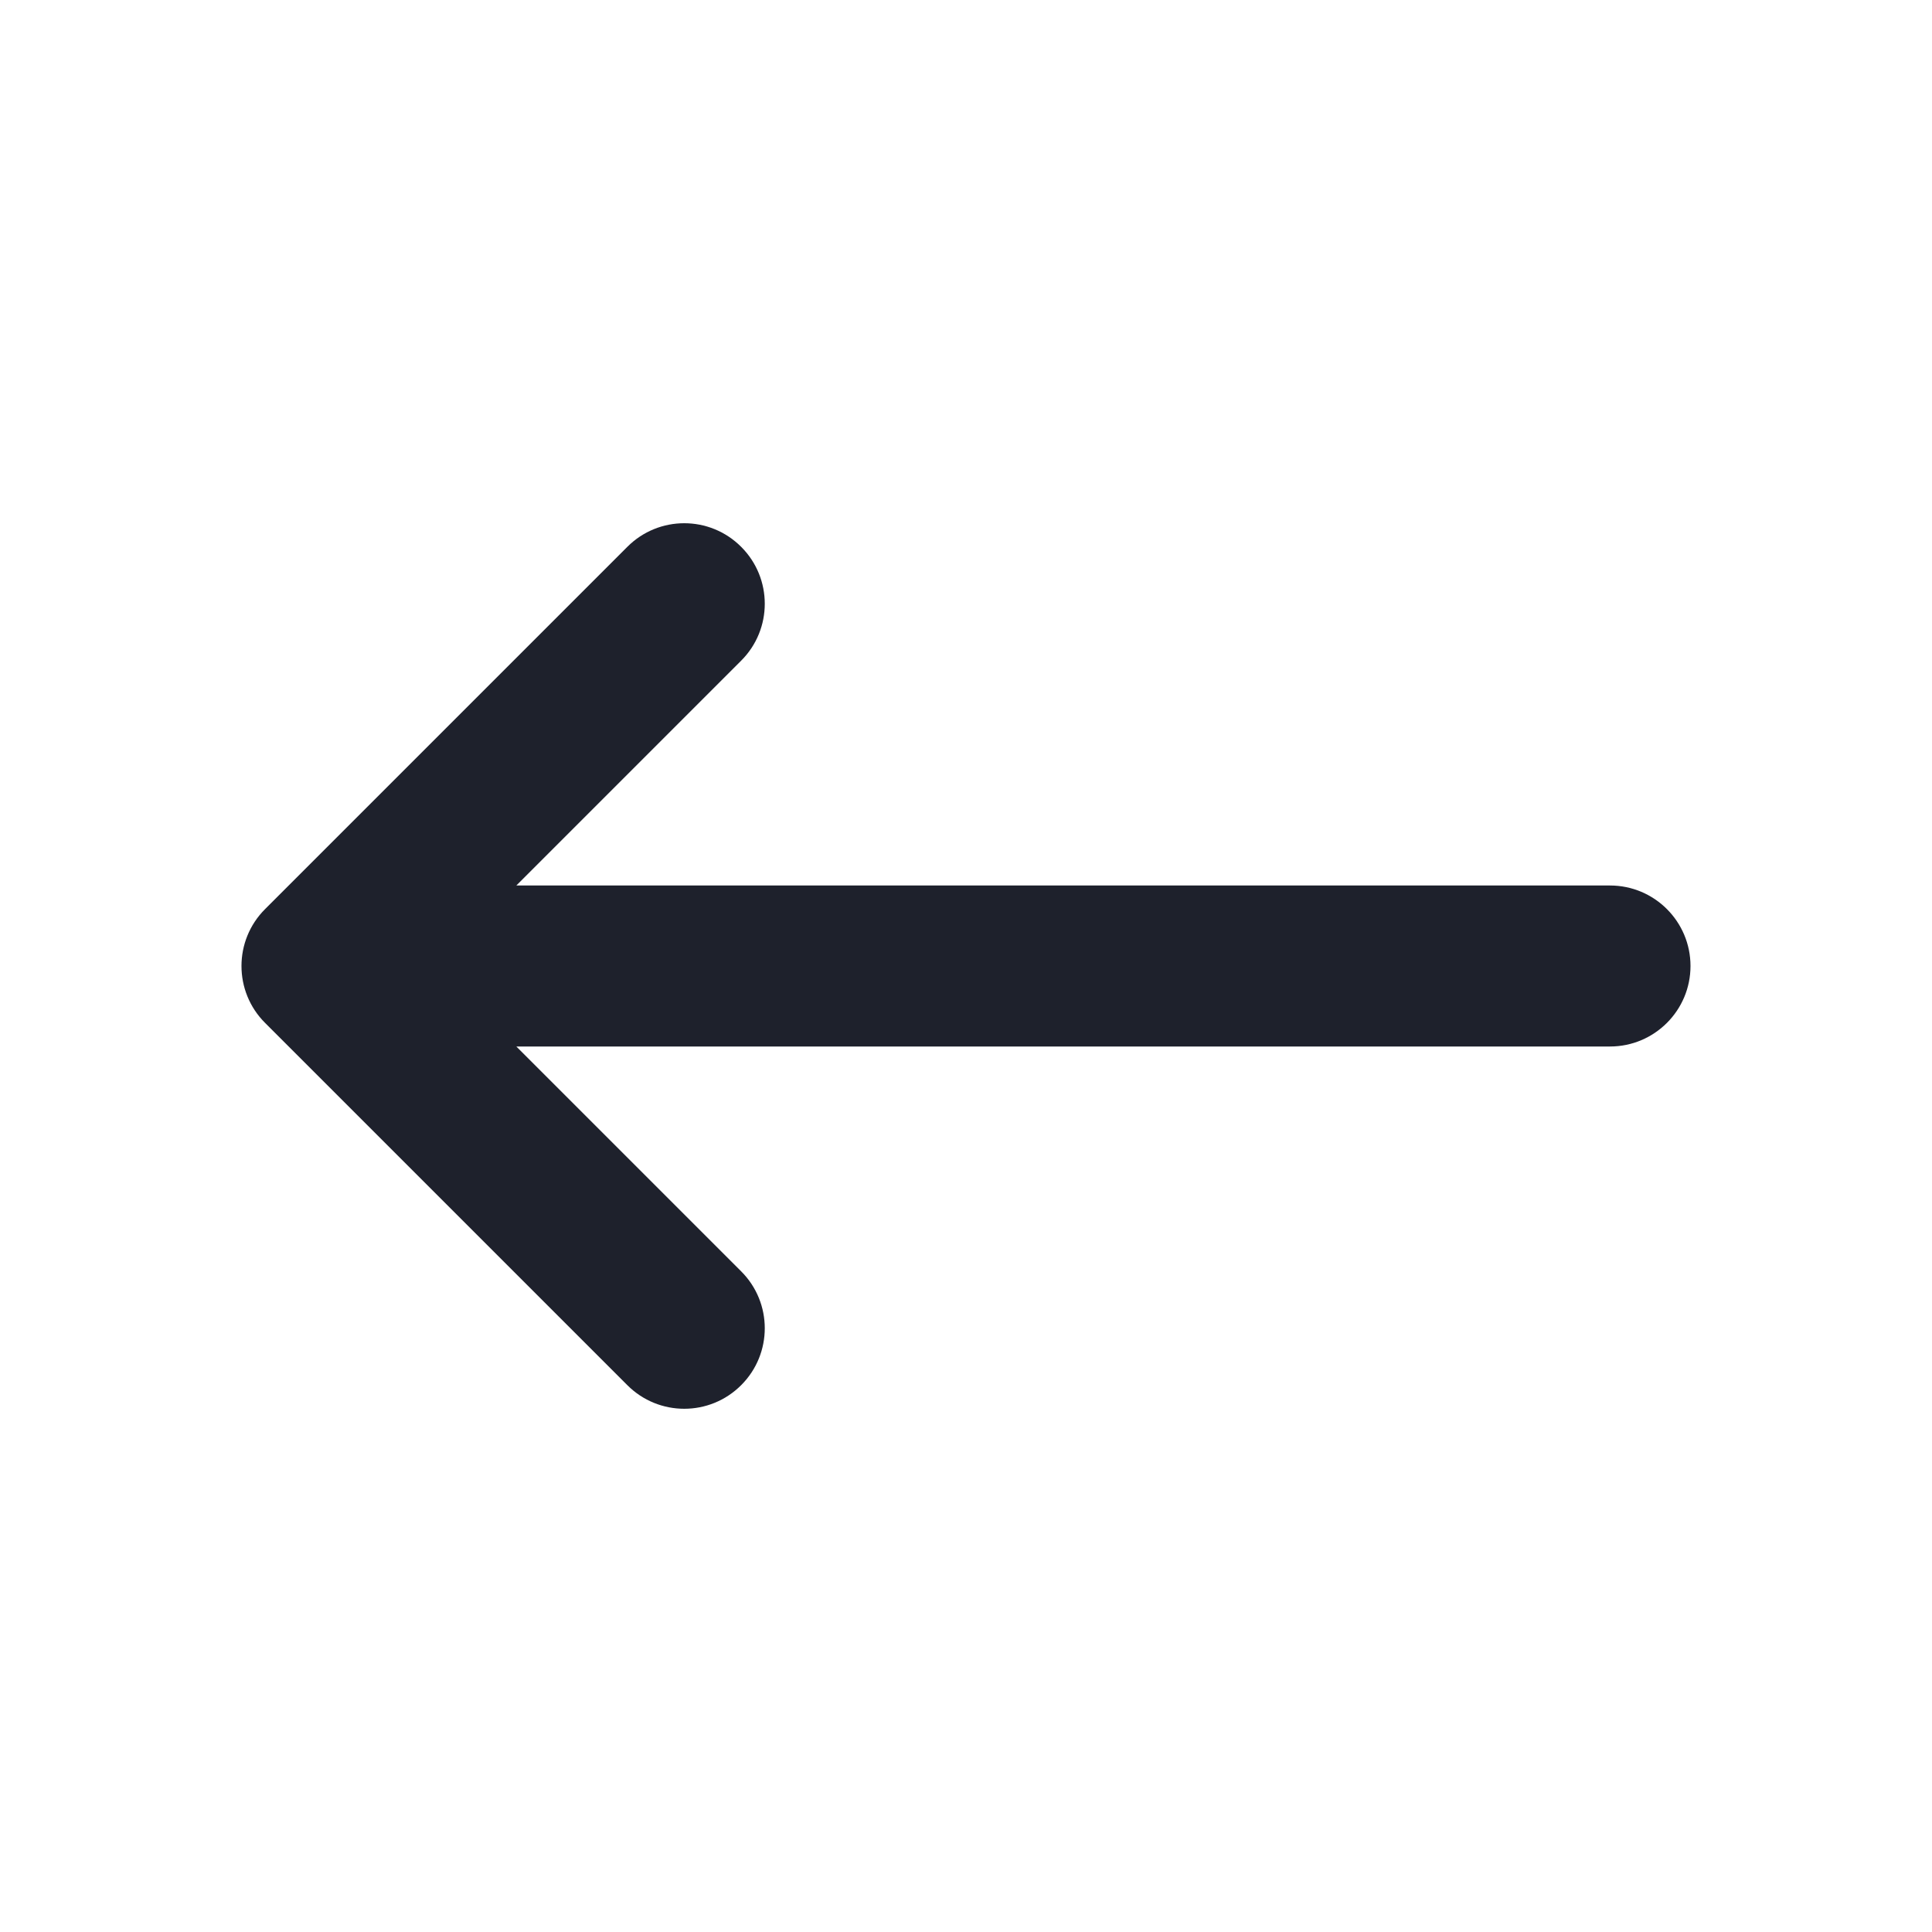
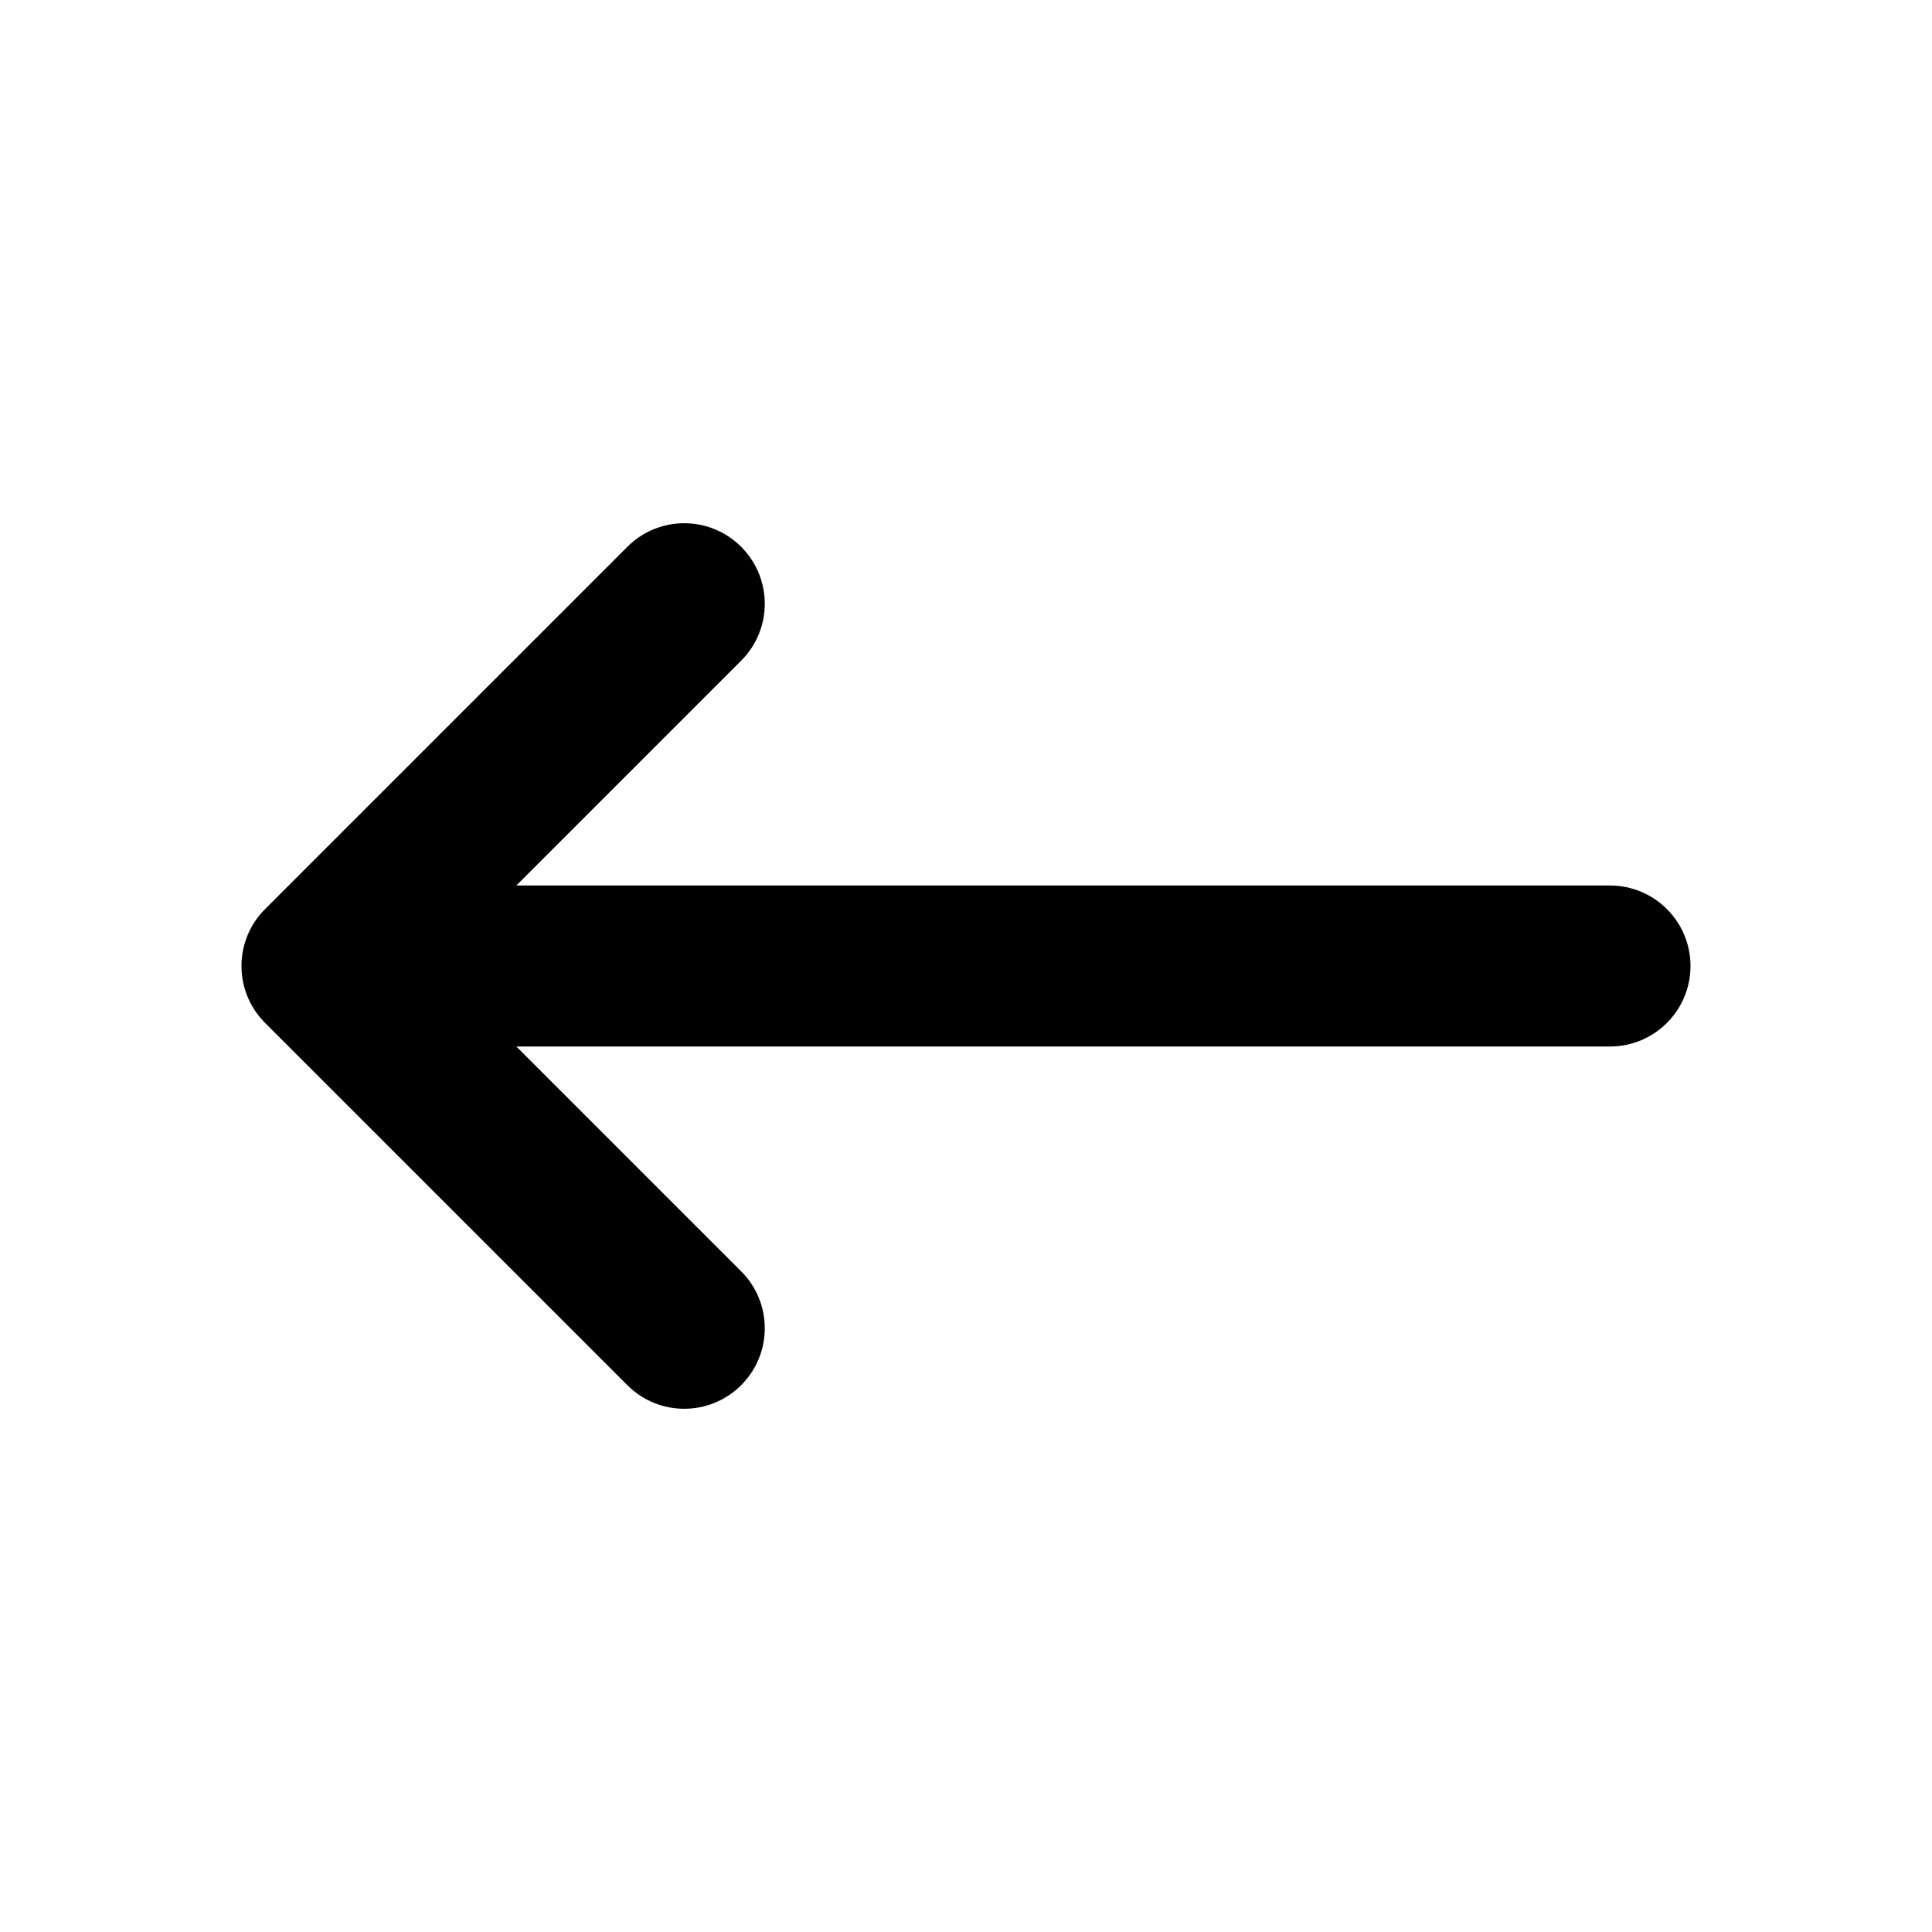
<svg xmlns="http://www.w3.org/2000/svg" width="24" height="24" viewBox="0 0 24 24" fill="none">
-   <path fill-rule="evenodd" clip-rule="evenodd" d="M9.207 17.207C8.817 17.598 8.183 17.598 7.793 17.207L3.293 12.707C2.902 12.317 2.902 11.683 3.293 11.293L7.793 6.793C8.183 6.402 8.817 6.402 9.207 6.793C9.598 7.183 9.598 7.817 9.207 8.207L6.414 11L20 11C20.552 11 21 11.448 21 12C21 12.552 20.552 13 20 13L6.414 13L9.207 15.793C9.598 16.183 9.598 16.817 9.207 17.207Z" fill="#1E212C" />
+   <path fill-rule="evenodd" clip-rule="evenodd" d="M9.207 17.207C8.817 17.598 8.183 17.598 7.793 17.207L3.293 12.707C2.902 12.317 2.902 11.683 3.293 11.293L7.793 6.793C8.183 6.402 8.817 6.402 9.207 6.793C9.598 7.183 9.598 7.817 9.207 8.207L6.414 11L20 11C20.552 11 21 11.448 21 12C21 12.552 20.552 13 20 13L6.414 13L9.207 15.793C9.598 16.183 9.598 16.817 9.207 17.207Z" fill="currentColor" />
</svg>
